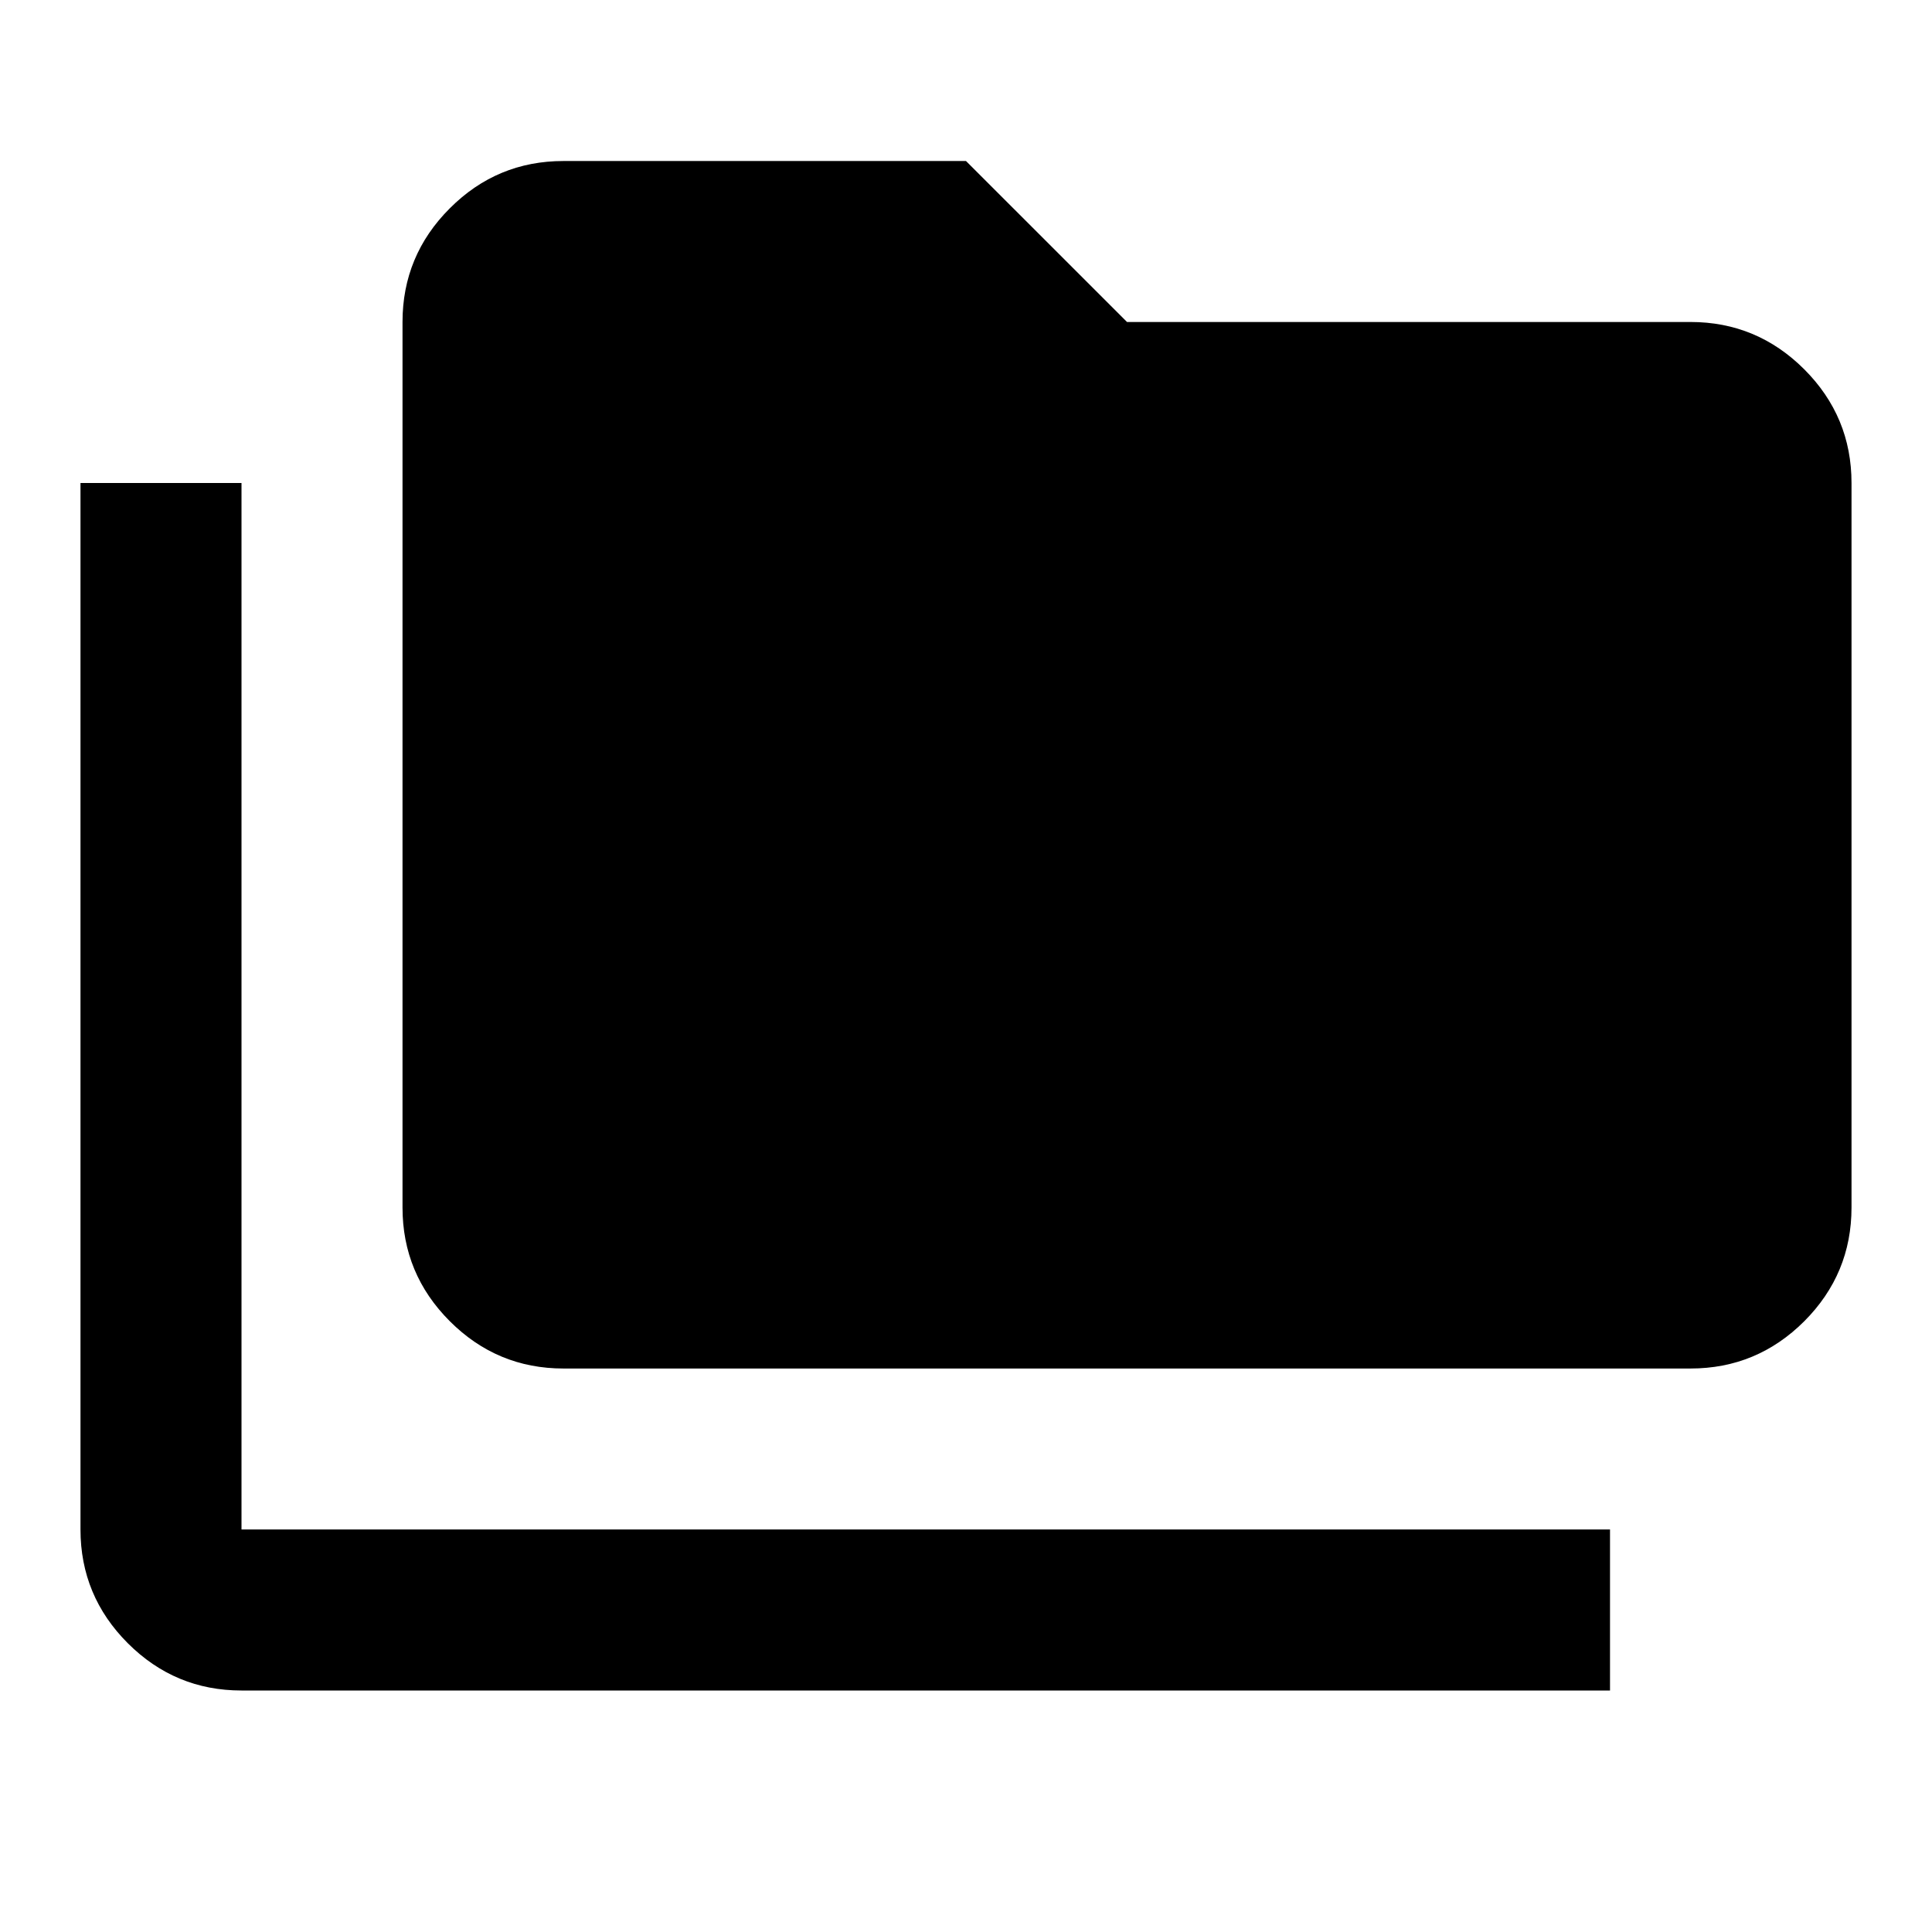
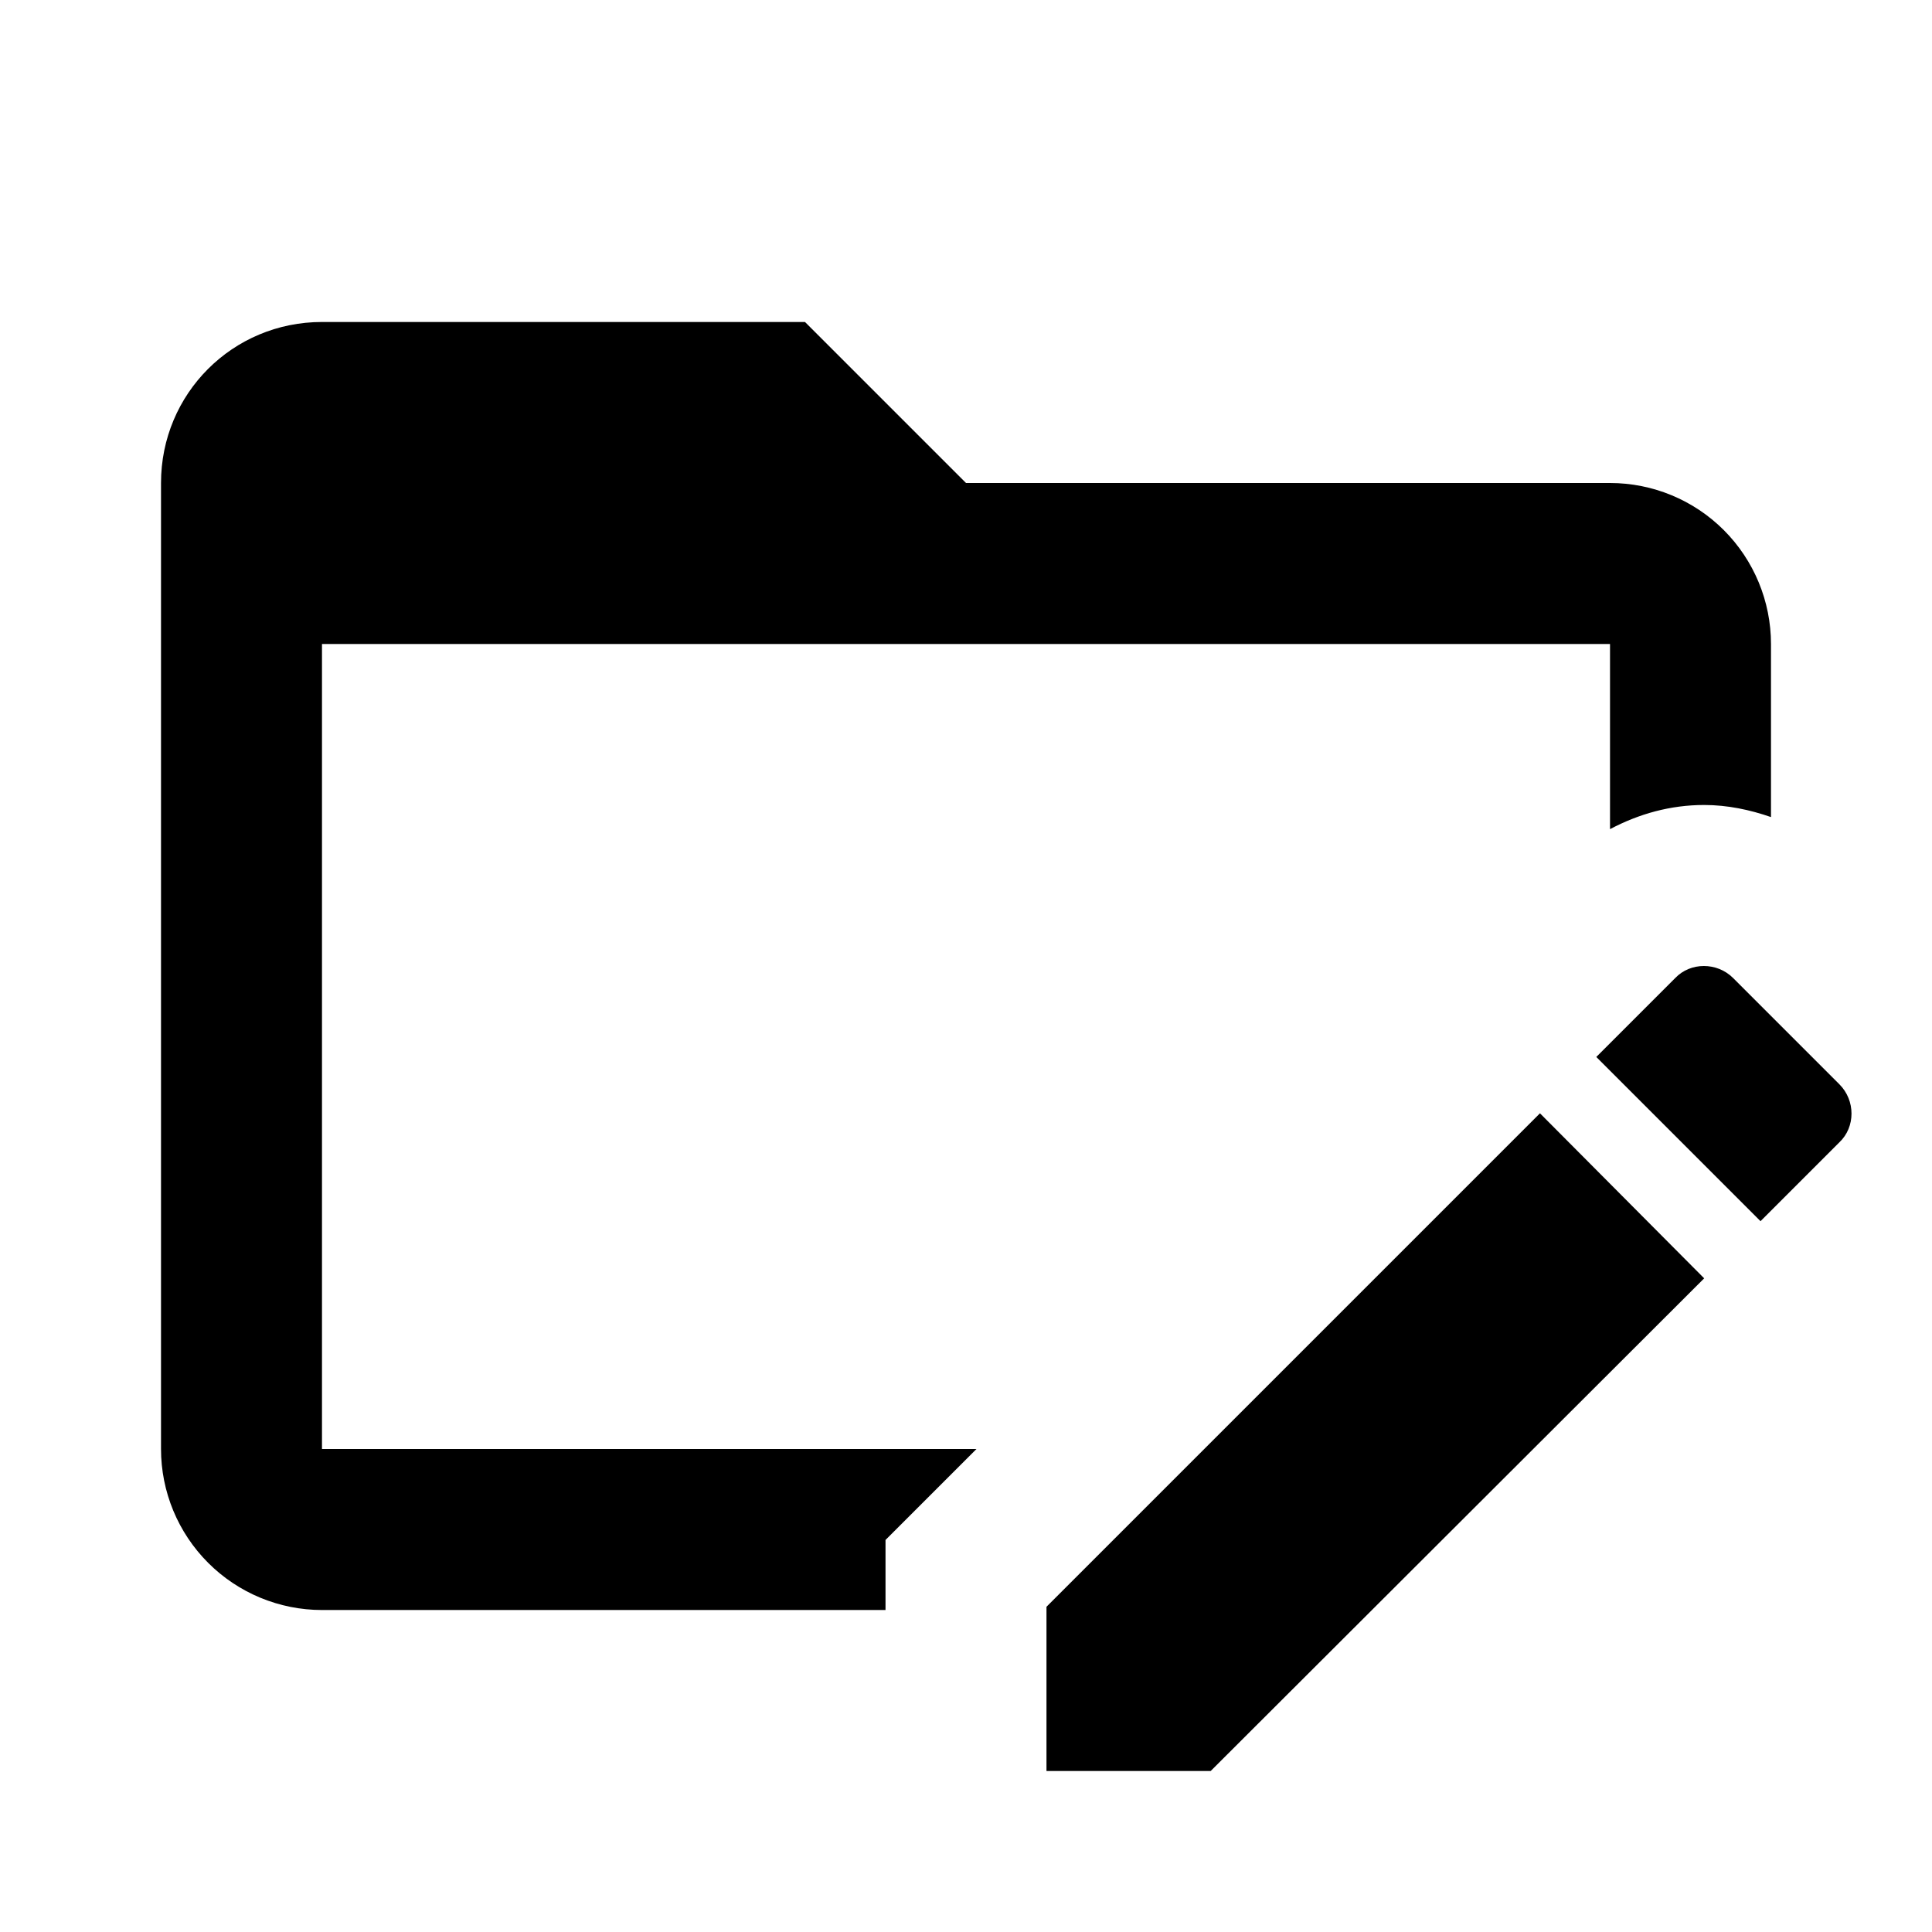
<svg xmlns="http://www.w3.org/2000/svg" width="50" height="50" viewBox="0 0 50 50" fill="none">
-   <path d="M6.25 43.75C5.104 43.75 4.124 43.342 3.308 42.527C2.492 41.711 2.083 40.729 2.083 39.583V12.5H6.25V39.583H41.667V43.75H6.25ZM14.583 35.417C13.438 35.417 12.457 35.009 11.642 34.194C10.825 33.377 10.417 32.396 10.417 31.25V8.333C10.417 7.188 10.825 6.206 11.642 5.39C12.457 4.574 13.438 4.167 14.583 4.167H25L29.167 8.333H43.75C44.896 8.333 45.877 8.742 46.694 9.558C47.509 10.374 47.917 11.354 47.917 12.5V31.25C47.917 32.396 47.509 33.377 46.694 34.194C45.877 35.009 44.896 35.417 43.75 35.417H14.583Z" fill="black" />
+   <path d="M8.333 37.5H25.271L22.917 39.854V41.667H8.333C7.228 41.667 6.168 41.228 5.387 40.446C4.606 39.665 4.167 38.605 4.167 37.5V12.5C4.167 10.187 6.021 8.333 8.333 8.333H20.833L25 12.5H41.667C42.772 12.5 43.832 12.939 44.613 13.72C45.394 14.502 45.833 15.562 45.833 16.667V21.146C45.292 20.958 44.708 20.833 44.104 20.833C43.229 20.833 42.417 21.062 41.667 21.458V16.667H8.333V37.5ZM47.604 28.062L44.854 25.312C44.438 24.896 43.75 24.896 43.354 25.312L41.312 27.354L45.562 31.604L47.604 29.562C48.021 29.167 48.021 28.479 47.604 28.062ZM27.083 41.583V45.833H31.333L44.104 33.083L39.854 28.812L27.083 41.583Z" fill="black" />
</svg>
